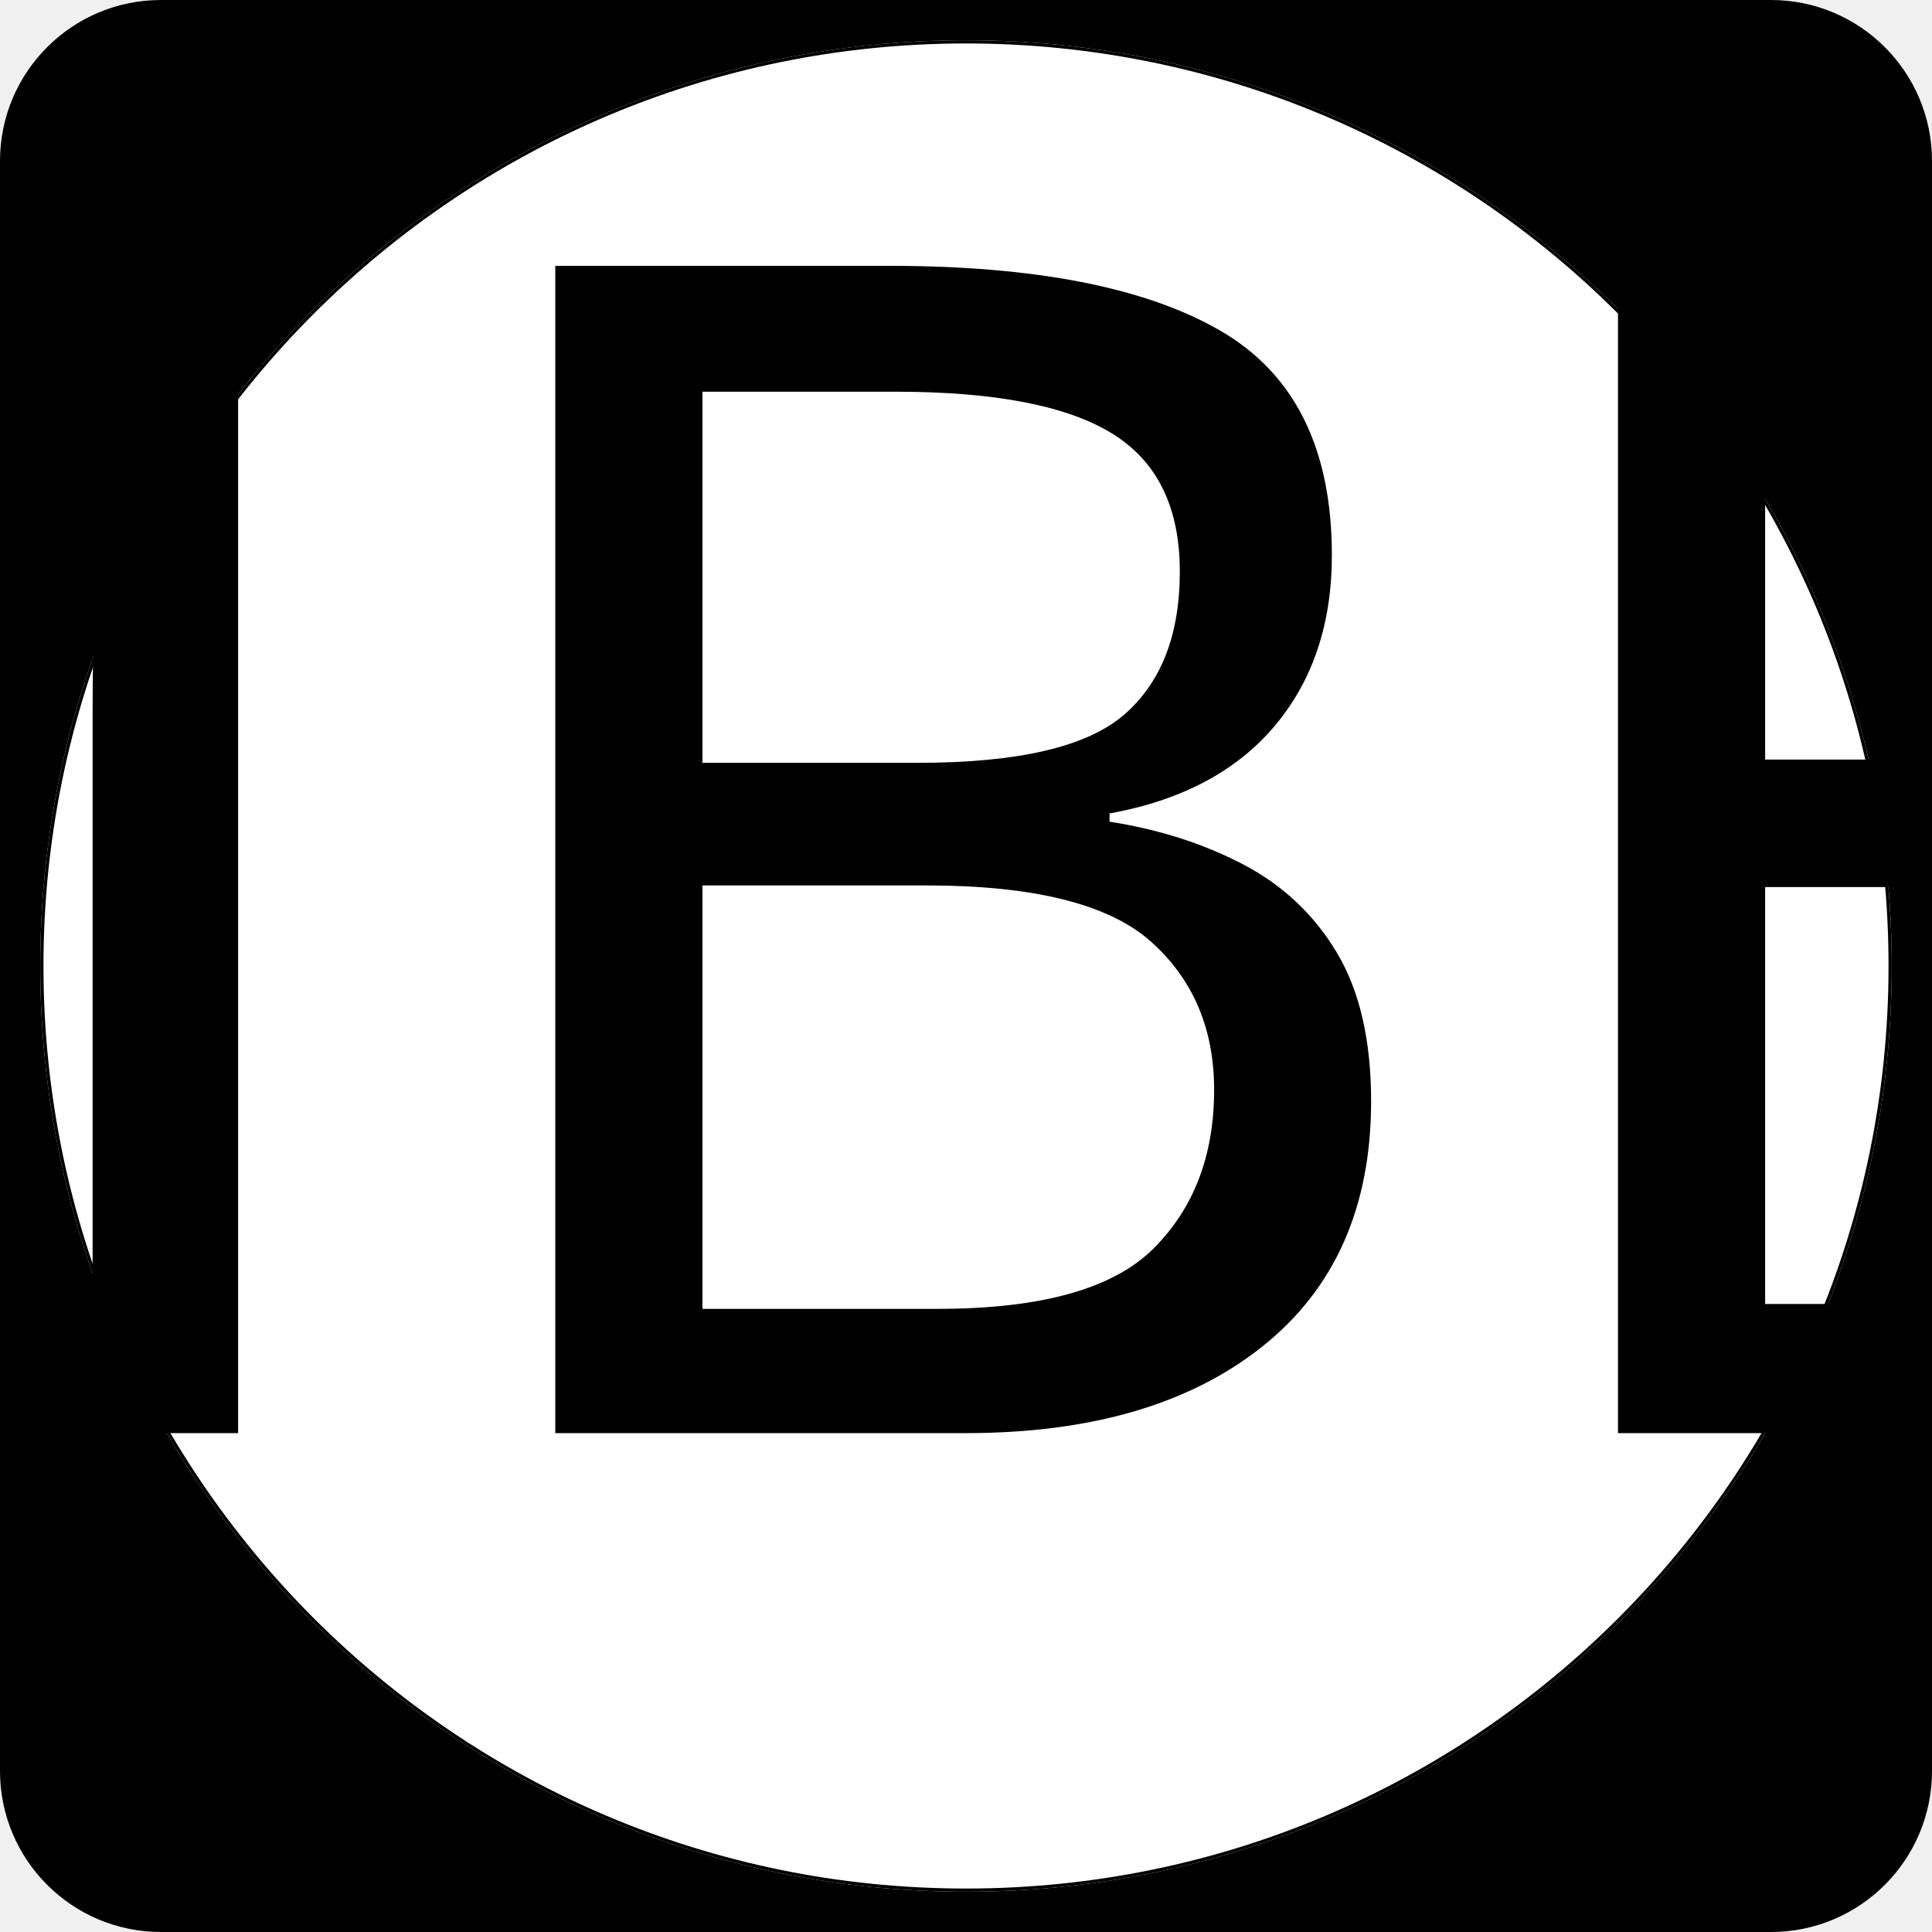
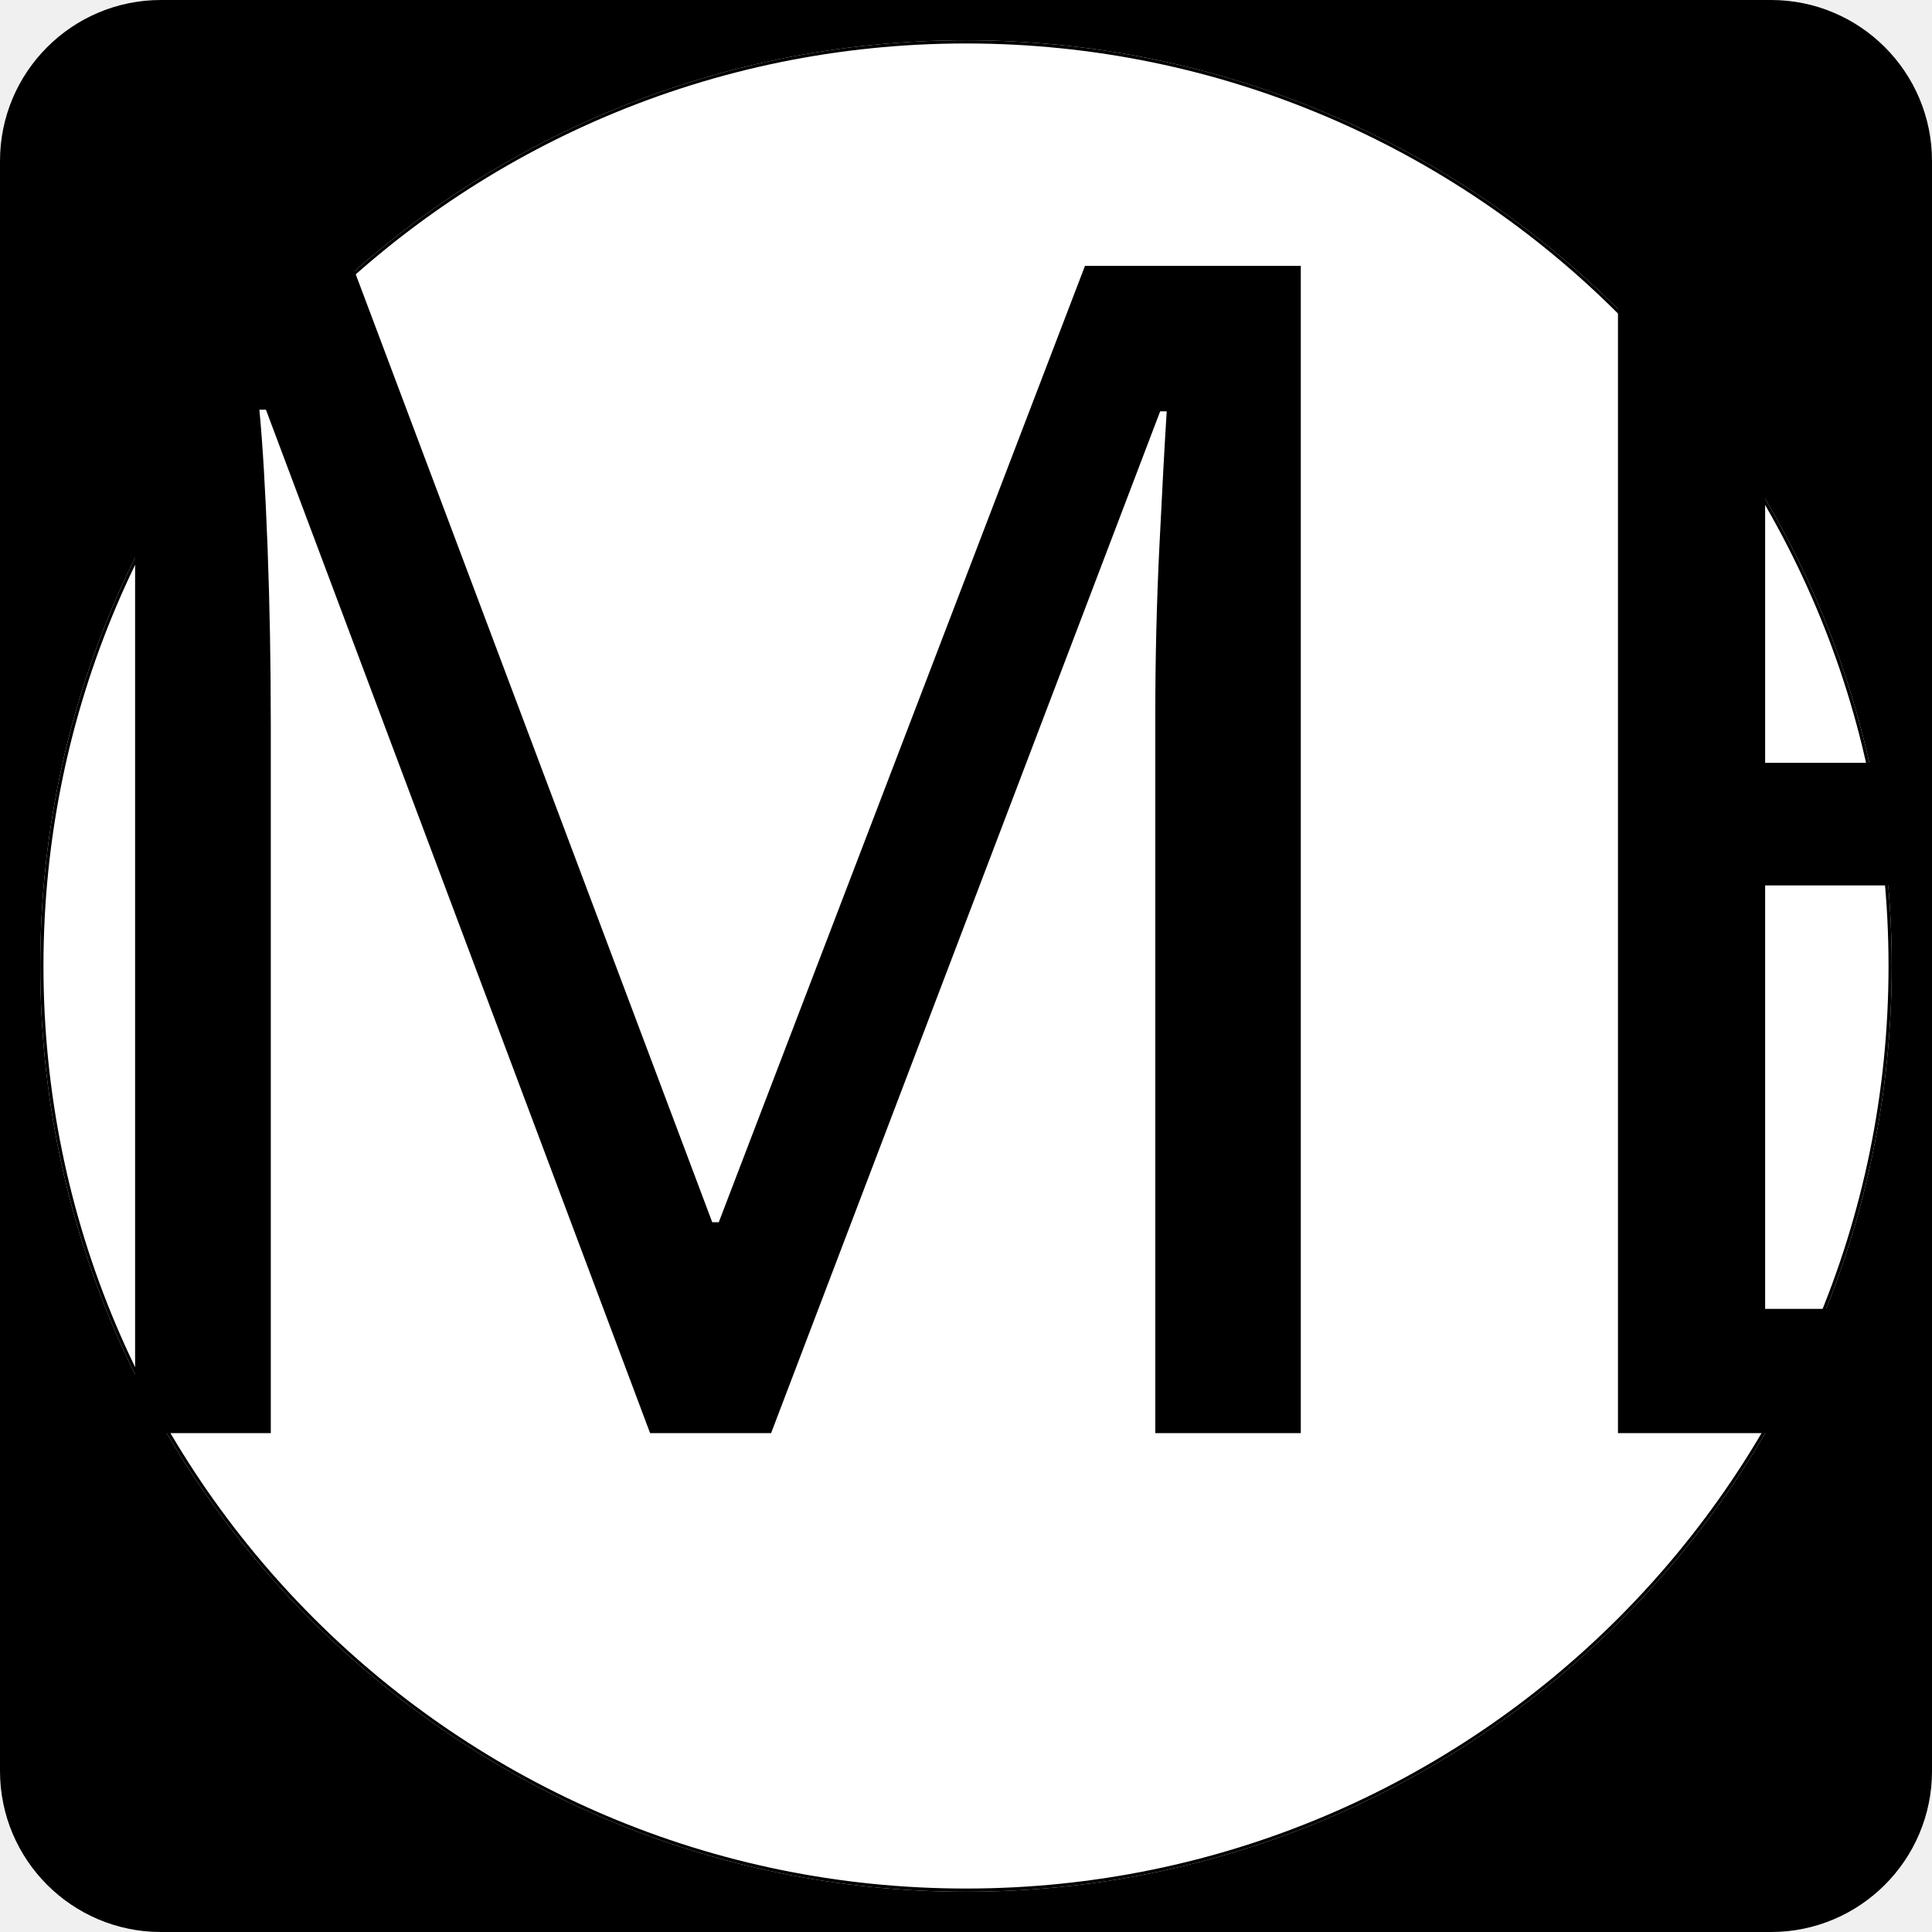
- <svg xmlns="http://www.w3.org/2000/svg" width="600" height="600" viewbox="0 0 600 600" id="svg2" version="1.0">
-   <defs id="defs4" />
-   <g id="layer1">
-     <path style="" d="M 0,50 C 0,22.386 22.385,0 50,0 L 550,0 C 577.614,0 600,22.386 600,50 L 600,550 C 600,577.615 577.614,600 550,600 L 50,600 C 22.385,600 0,577.615 0,550 L 0,50 L 0,50 z " id="path5" />
-     <path style="" d="" id="path7" />
-     <path style="fill:#ffffff" d="M 587.5,300 C 587.5,458.7 458.7,587.5 300,587.5 C 141.3,587.5 12.5,458.7 12.5,300 C 12.5,141.3 141.3,12.5 300,12.5 C 458.7,12.5 587.5,141.3 587.5,300 z " id="circle11" />
-     <path style="fill:#ffffff" d="" id="path1446" />
-     <path style="fill:none;stroke:#000000;stroke-width:0.998;stroke-miterlimit:4;stroke-opacity:1" d="M 587.001,300 C 587.001,458.424 458.425,587.001 300,587.001 C 141.576,587.001 12.999,458.424 12.999,300 C 12.999,141.575 141.576,12.999 300,12.999 C 458.425,12.999 587.001,141.575 587.001,300 z " id="circle1313" />
-     <path style="fill:none;stroke:#000000;stroke-width:0.998;stroke-miterlimit:4;stroke-opacity:1" d="" id="path1315" />
-     <text xml:space="preserve" style="font-style:normal;font-variant:normal;font-weight:normal;font-stretch:normal;font-size:507.737px;line-height:125%;font-family:'Roadgeek 2014 Series D';-inkscape-font-specification:'Roadgeek 2014 Series D, Normal';text-align:start;letter-spacing:0px;word-spacing:0px;writing-mode:lr-tb;text-anchor:start;fill:#000000;fill-opacity:1;stroke:none;stroke-width:1px;stroke-linecap:butt;stroke-linejoin:miter;stroke-opacity:1" x="308.524" y="445.068" id="text4140">
-       <tspan id="tspan4142" x="308.524" y="445.068" style="font-style:normal;font-variant:normal;font-weight:normal;font-stretch:normal;font-family:'Roadgeek 2014 Series C';-inkscape-font-specification:'Roadgeek 2014 Series C';text-align:center;text-anchor:middle">***NUMBER***</tspan>
-     </text>
-   </g>
+ <svg xmlns="http://www.w3.org/2000/svg" viewbox="0 0 600 600" width="600" height="600">
+   <path d="m0 50c0-27.614 22.385-50 50-50h500c27.614 0 50 22.386 50 50v500c0 27.615-22.386 50-50 50h-500c-27.615 0-50-22.385-50-50v-500" />
+   <path d="m587.5 300c0 158.7-128.8 287.5-287.5 287.5-158.7 0-287.5-128.8-287.5-287.5 0-158.7 128.8-287.5 287.5-287.5 158.7 0 287.5 128.8 287.5 287.5" fill="#fff" />
+   <path d="m587 300c0 158.42-128.58 287-287 287-158.42 0-287-128.58-287-287 0-158.42 128.58-287 287-287 158.42 0 287 128.58 287 287z" fill="none" stroke="#000" stroke-width=".998" />
+   <text x="308.52" y="445.07" font-family="'Roadgeek 2014 Series D'" letter-spacing="0" word-spacing="0" text-align="start" line-height="125%" font-size="507.74">
+     <tspan x="308.52" y="445.07" font-family="'Roadgeek 2014 Series C'" text-anchor="middle" text-align="center">***NUMBER***</tspan>
+   </text>
</svg>
